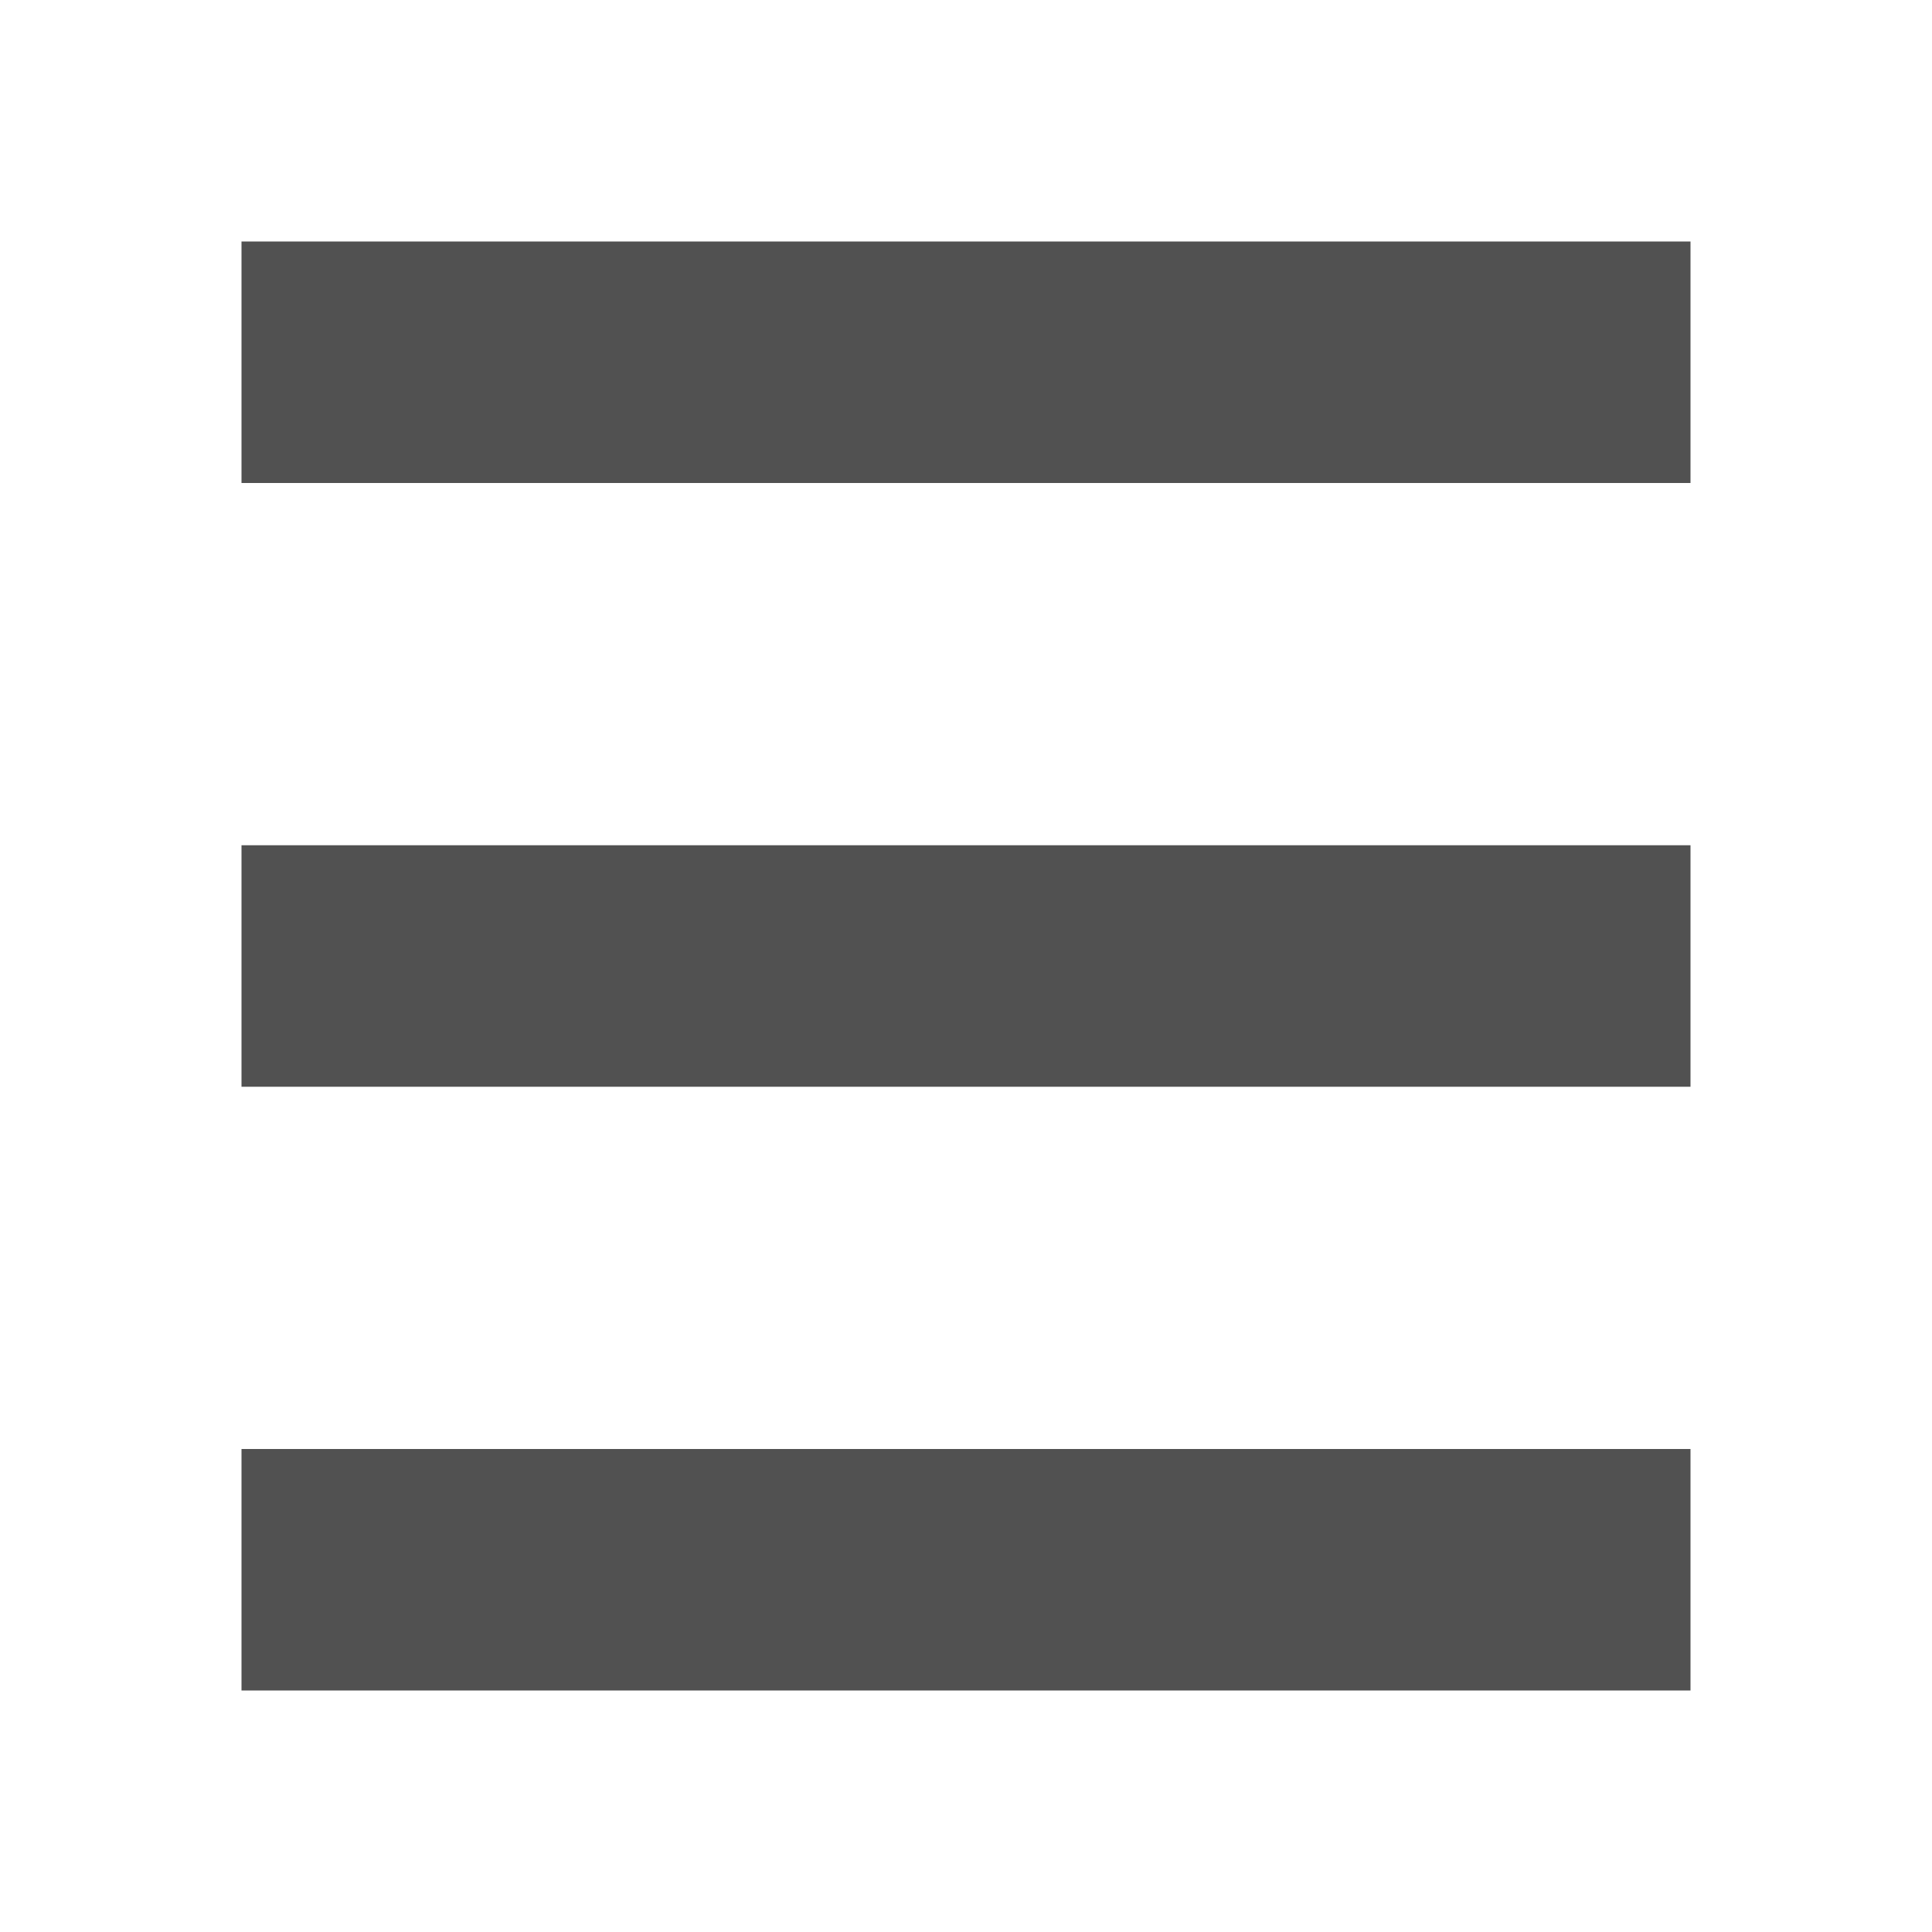
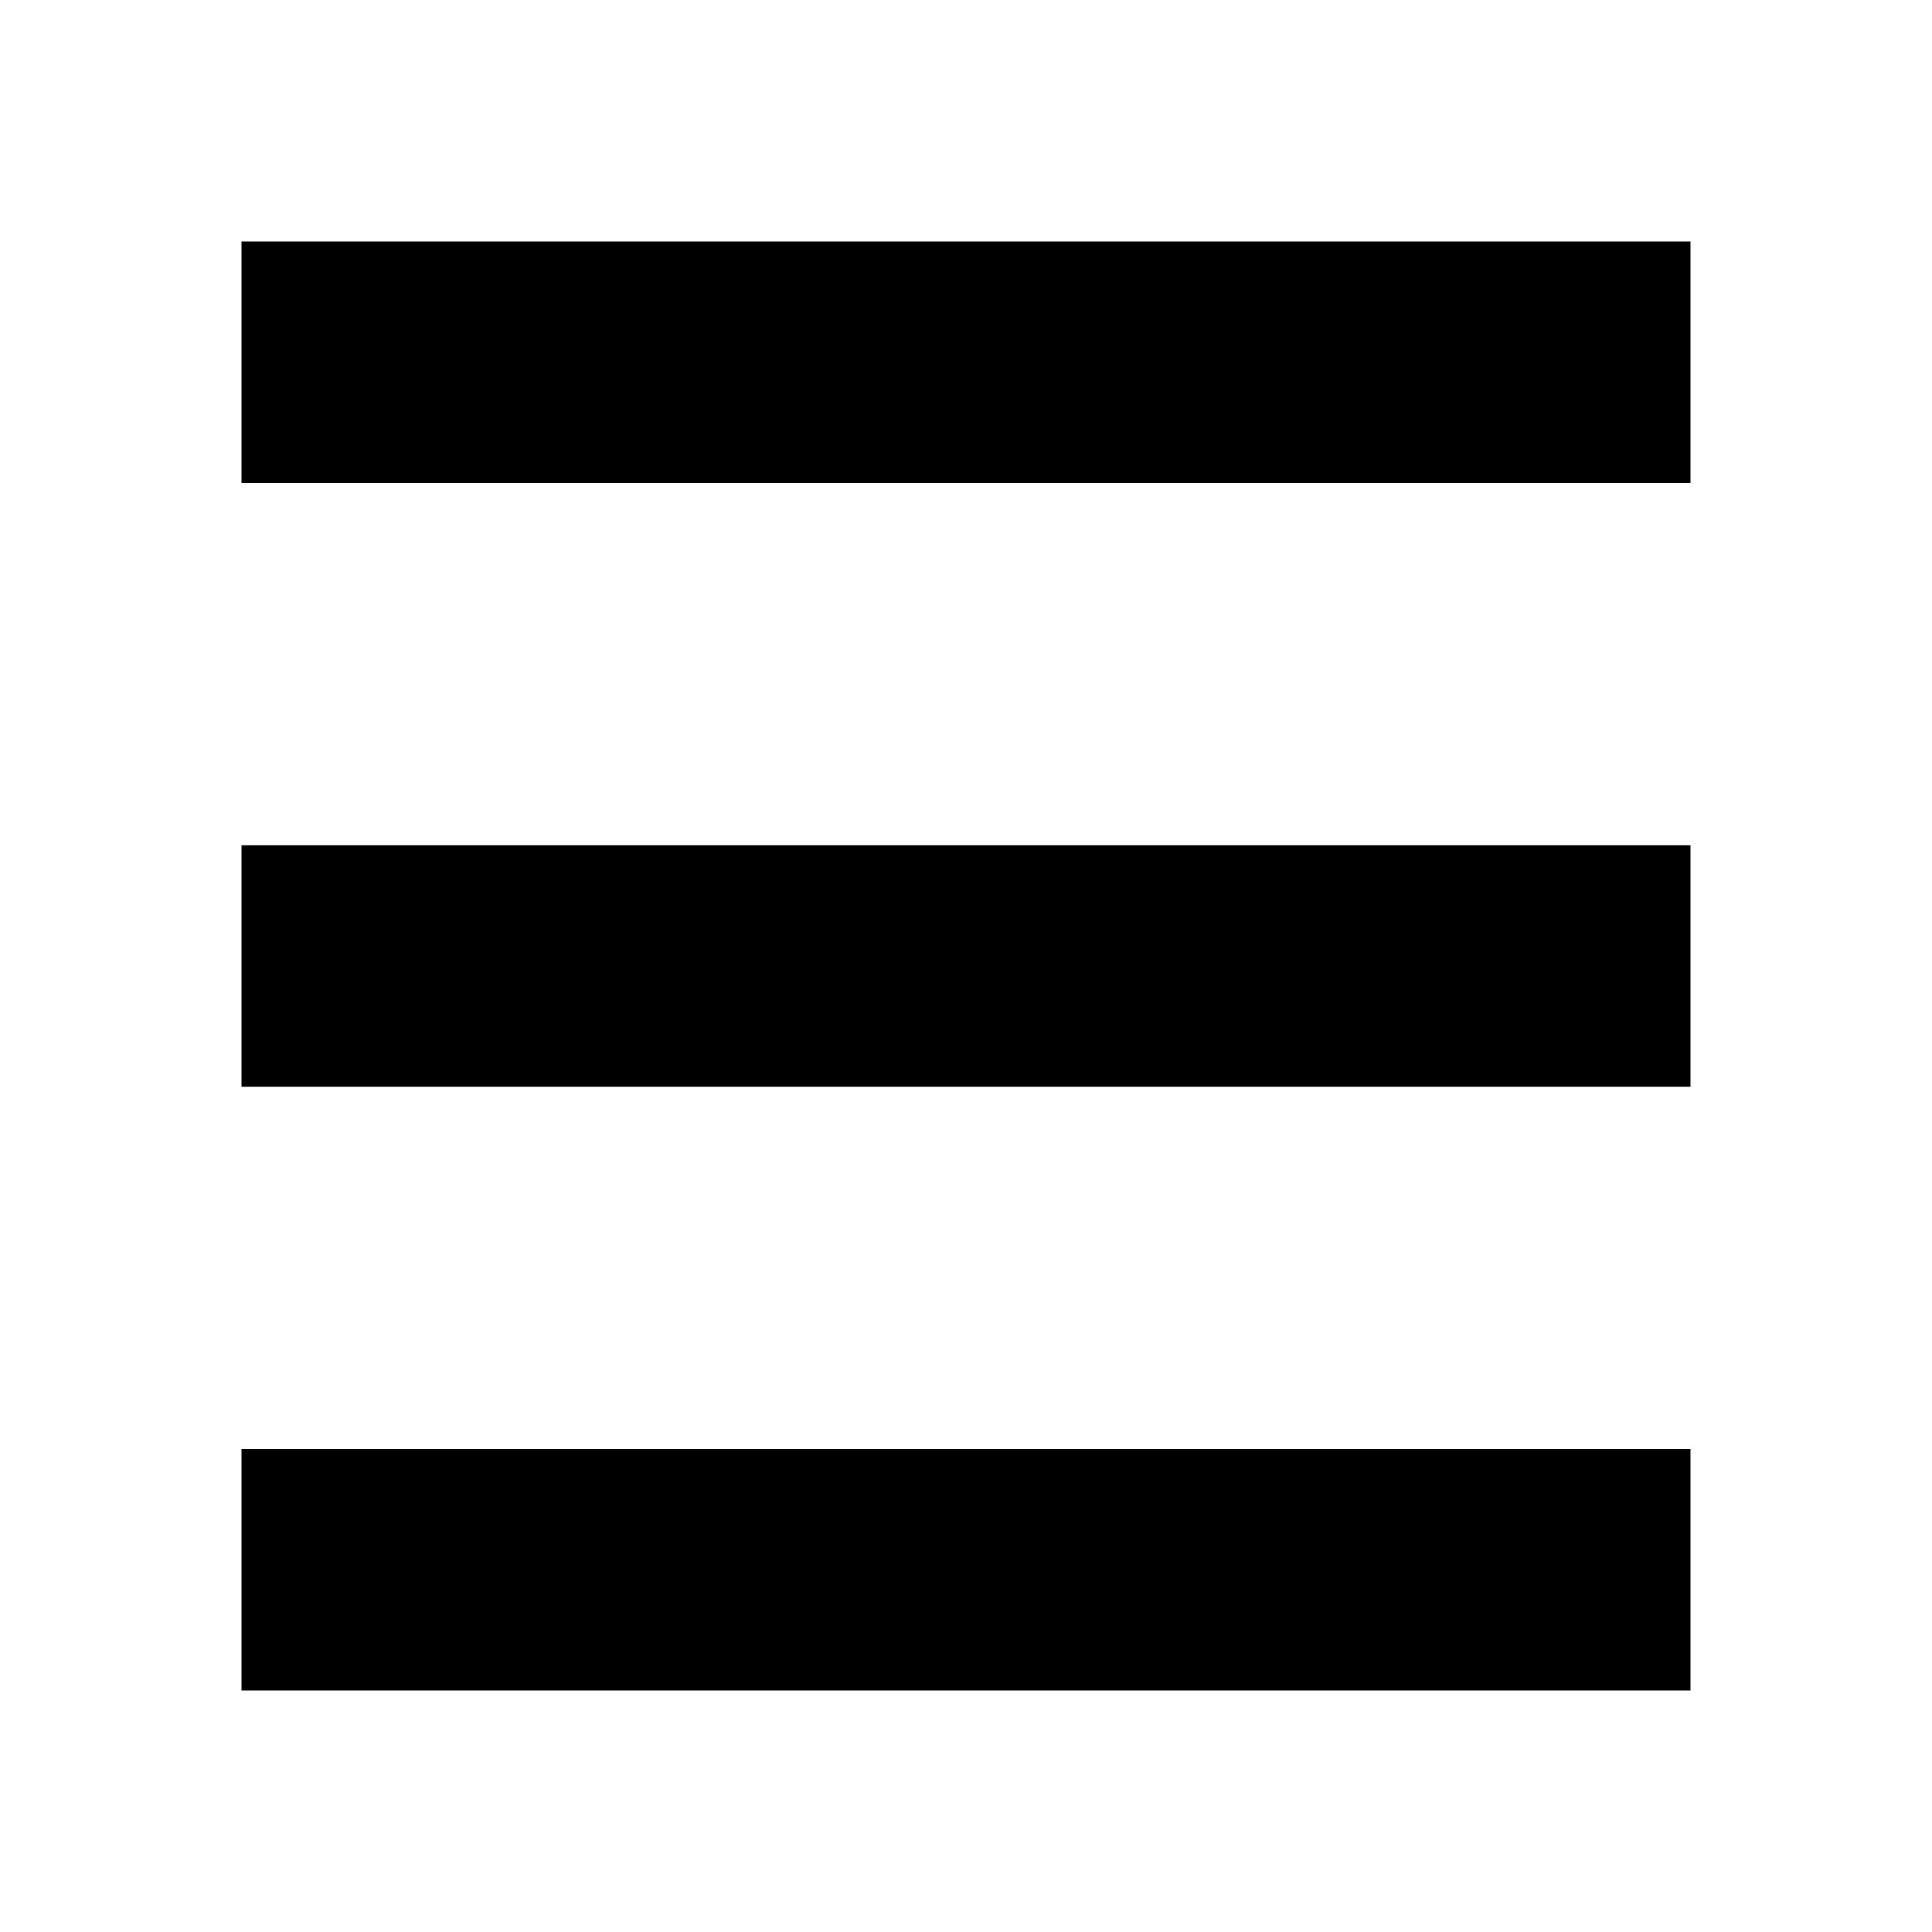
<svg xmlns="http://www.w3.org/2000/svg" t="1700034871421" class="icon" viewBox="0 0 1024 1024" version="1.1" p-id="44517" width="200" height="200">
-   <path d="M896 256H128V128h768v128z m0 192H128v128h768V448z m0 320H128v128h768V768z" p-id="44518" fill="#515151" />
+   <path d="M896 256H128V128h768v128z m0 192H128v128h768V448z m0 320H128v128h768V768z" p-id="44518" fill="currentColor" />
</svg>
